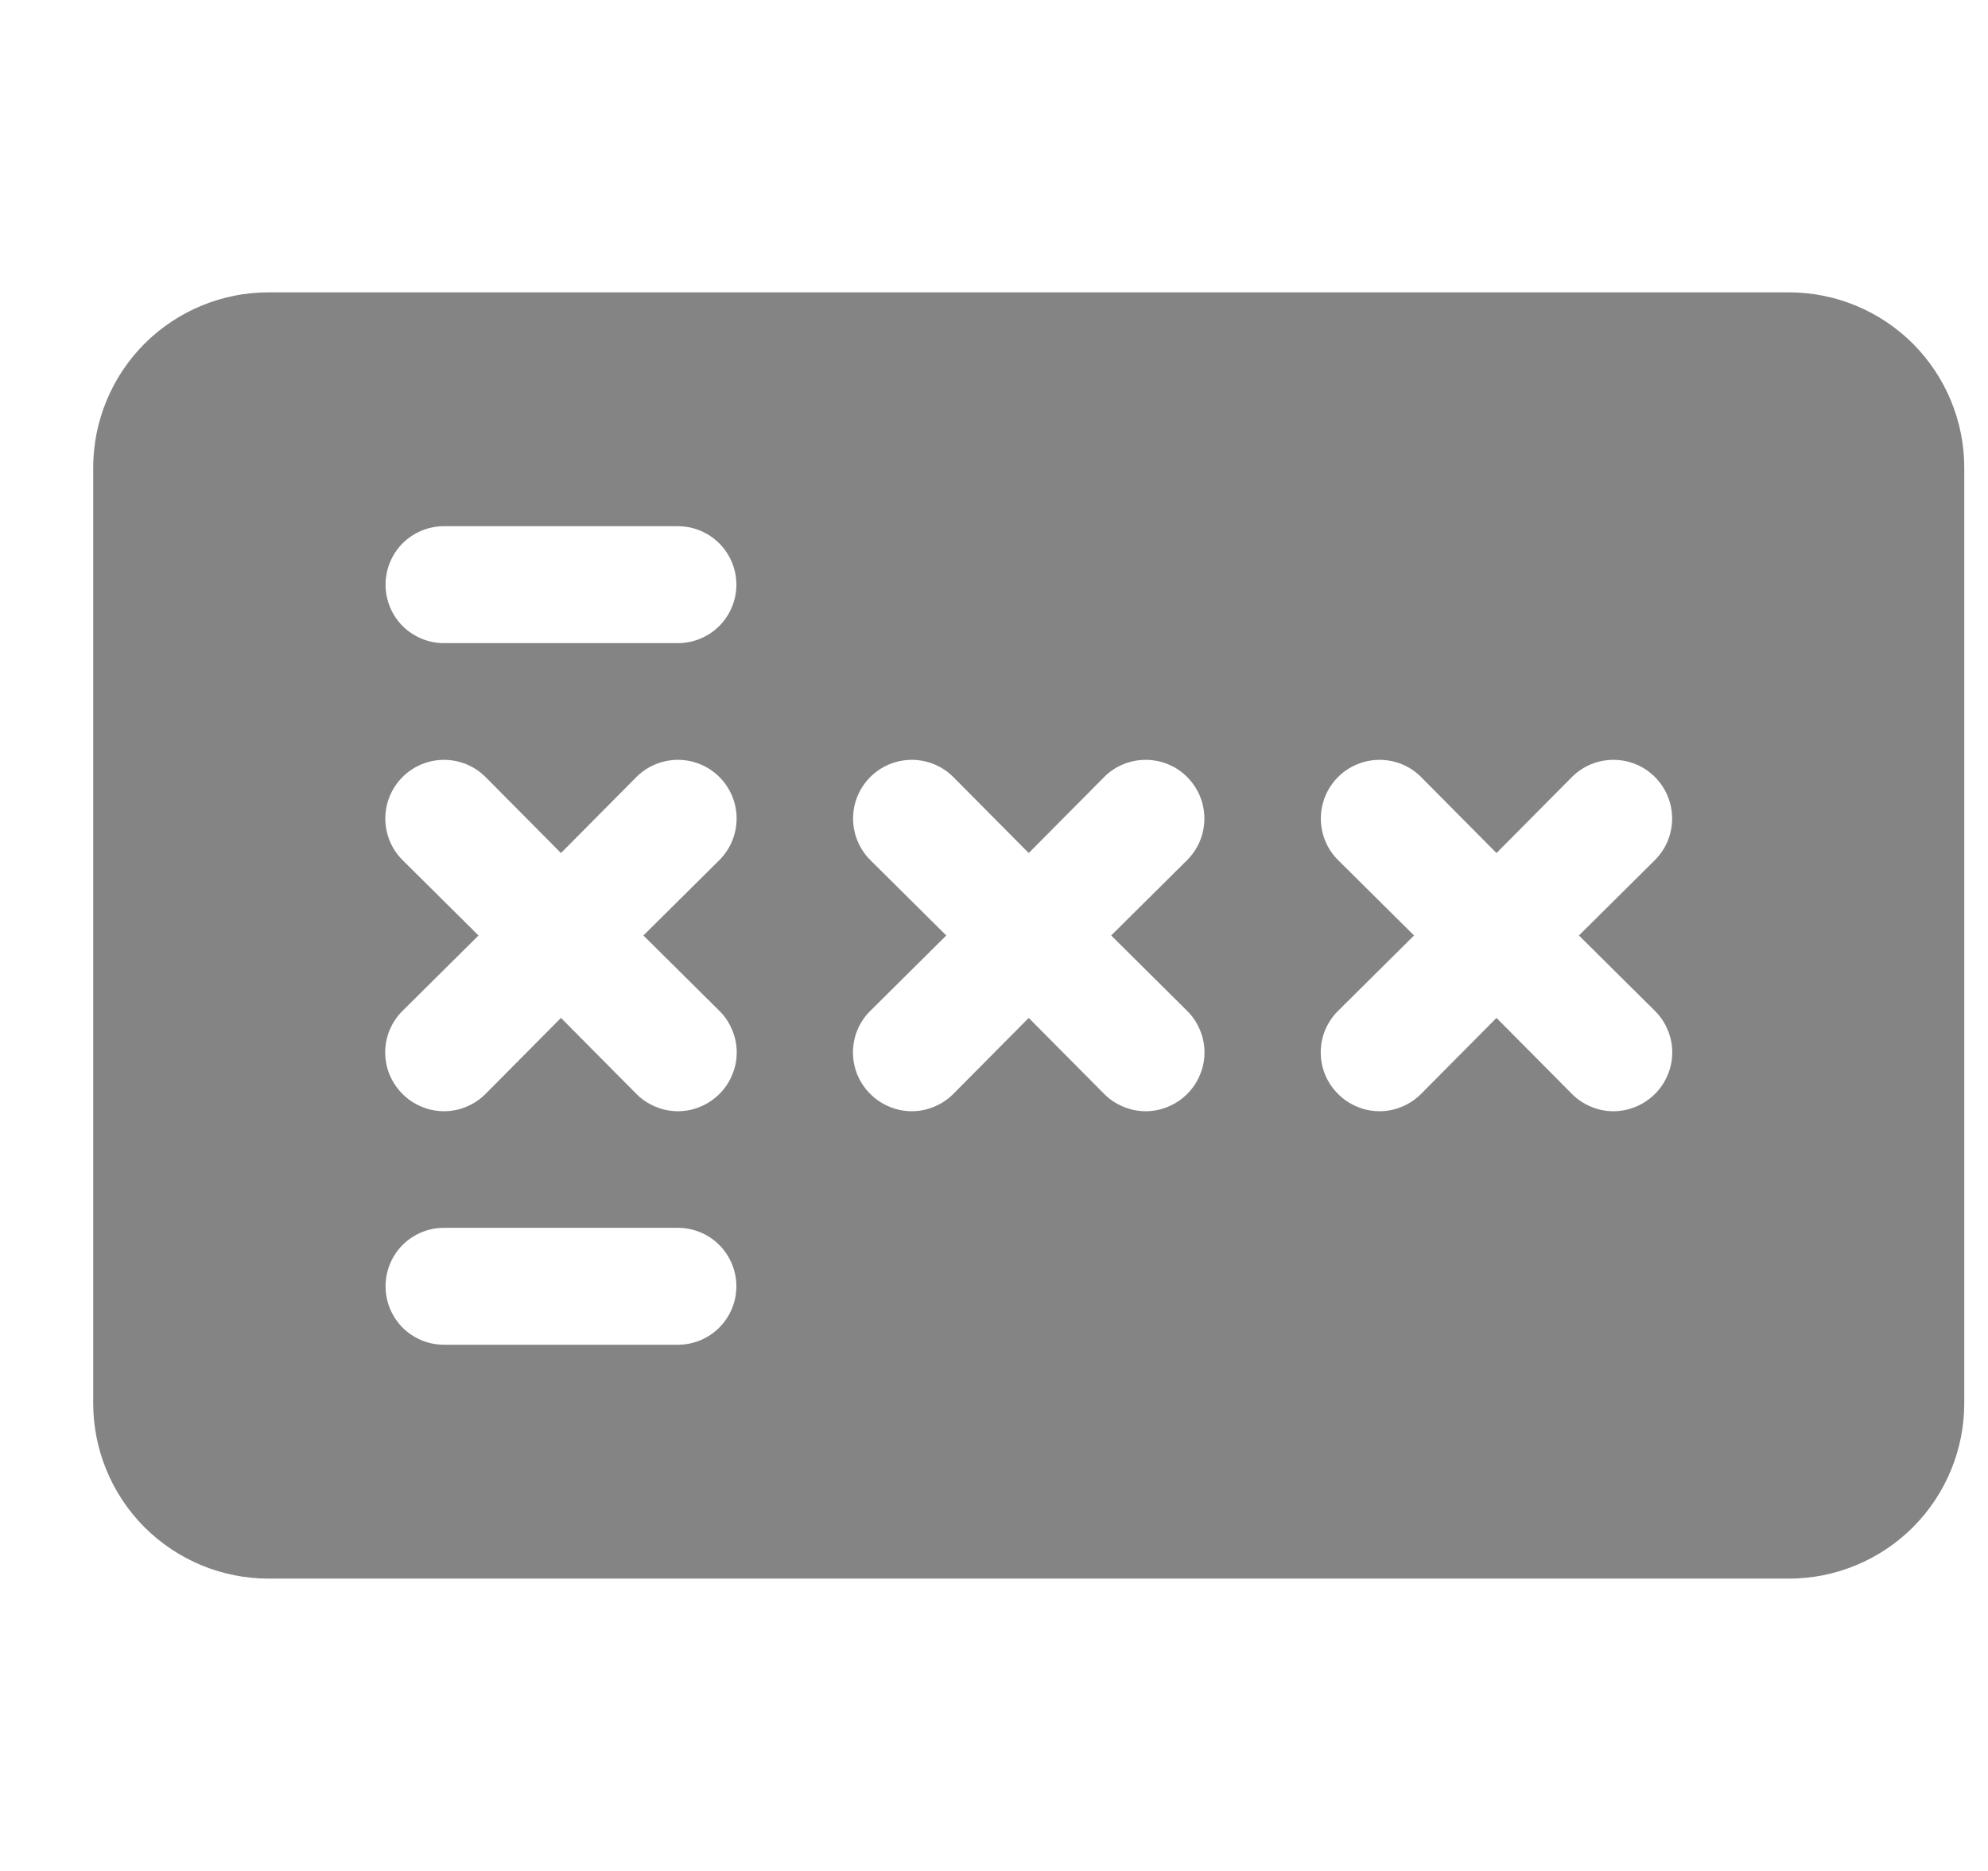
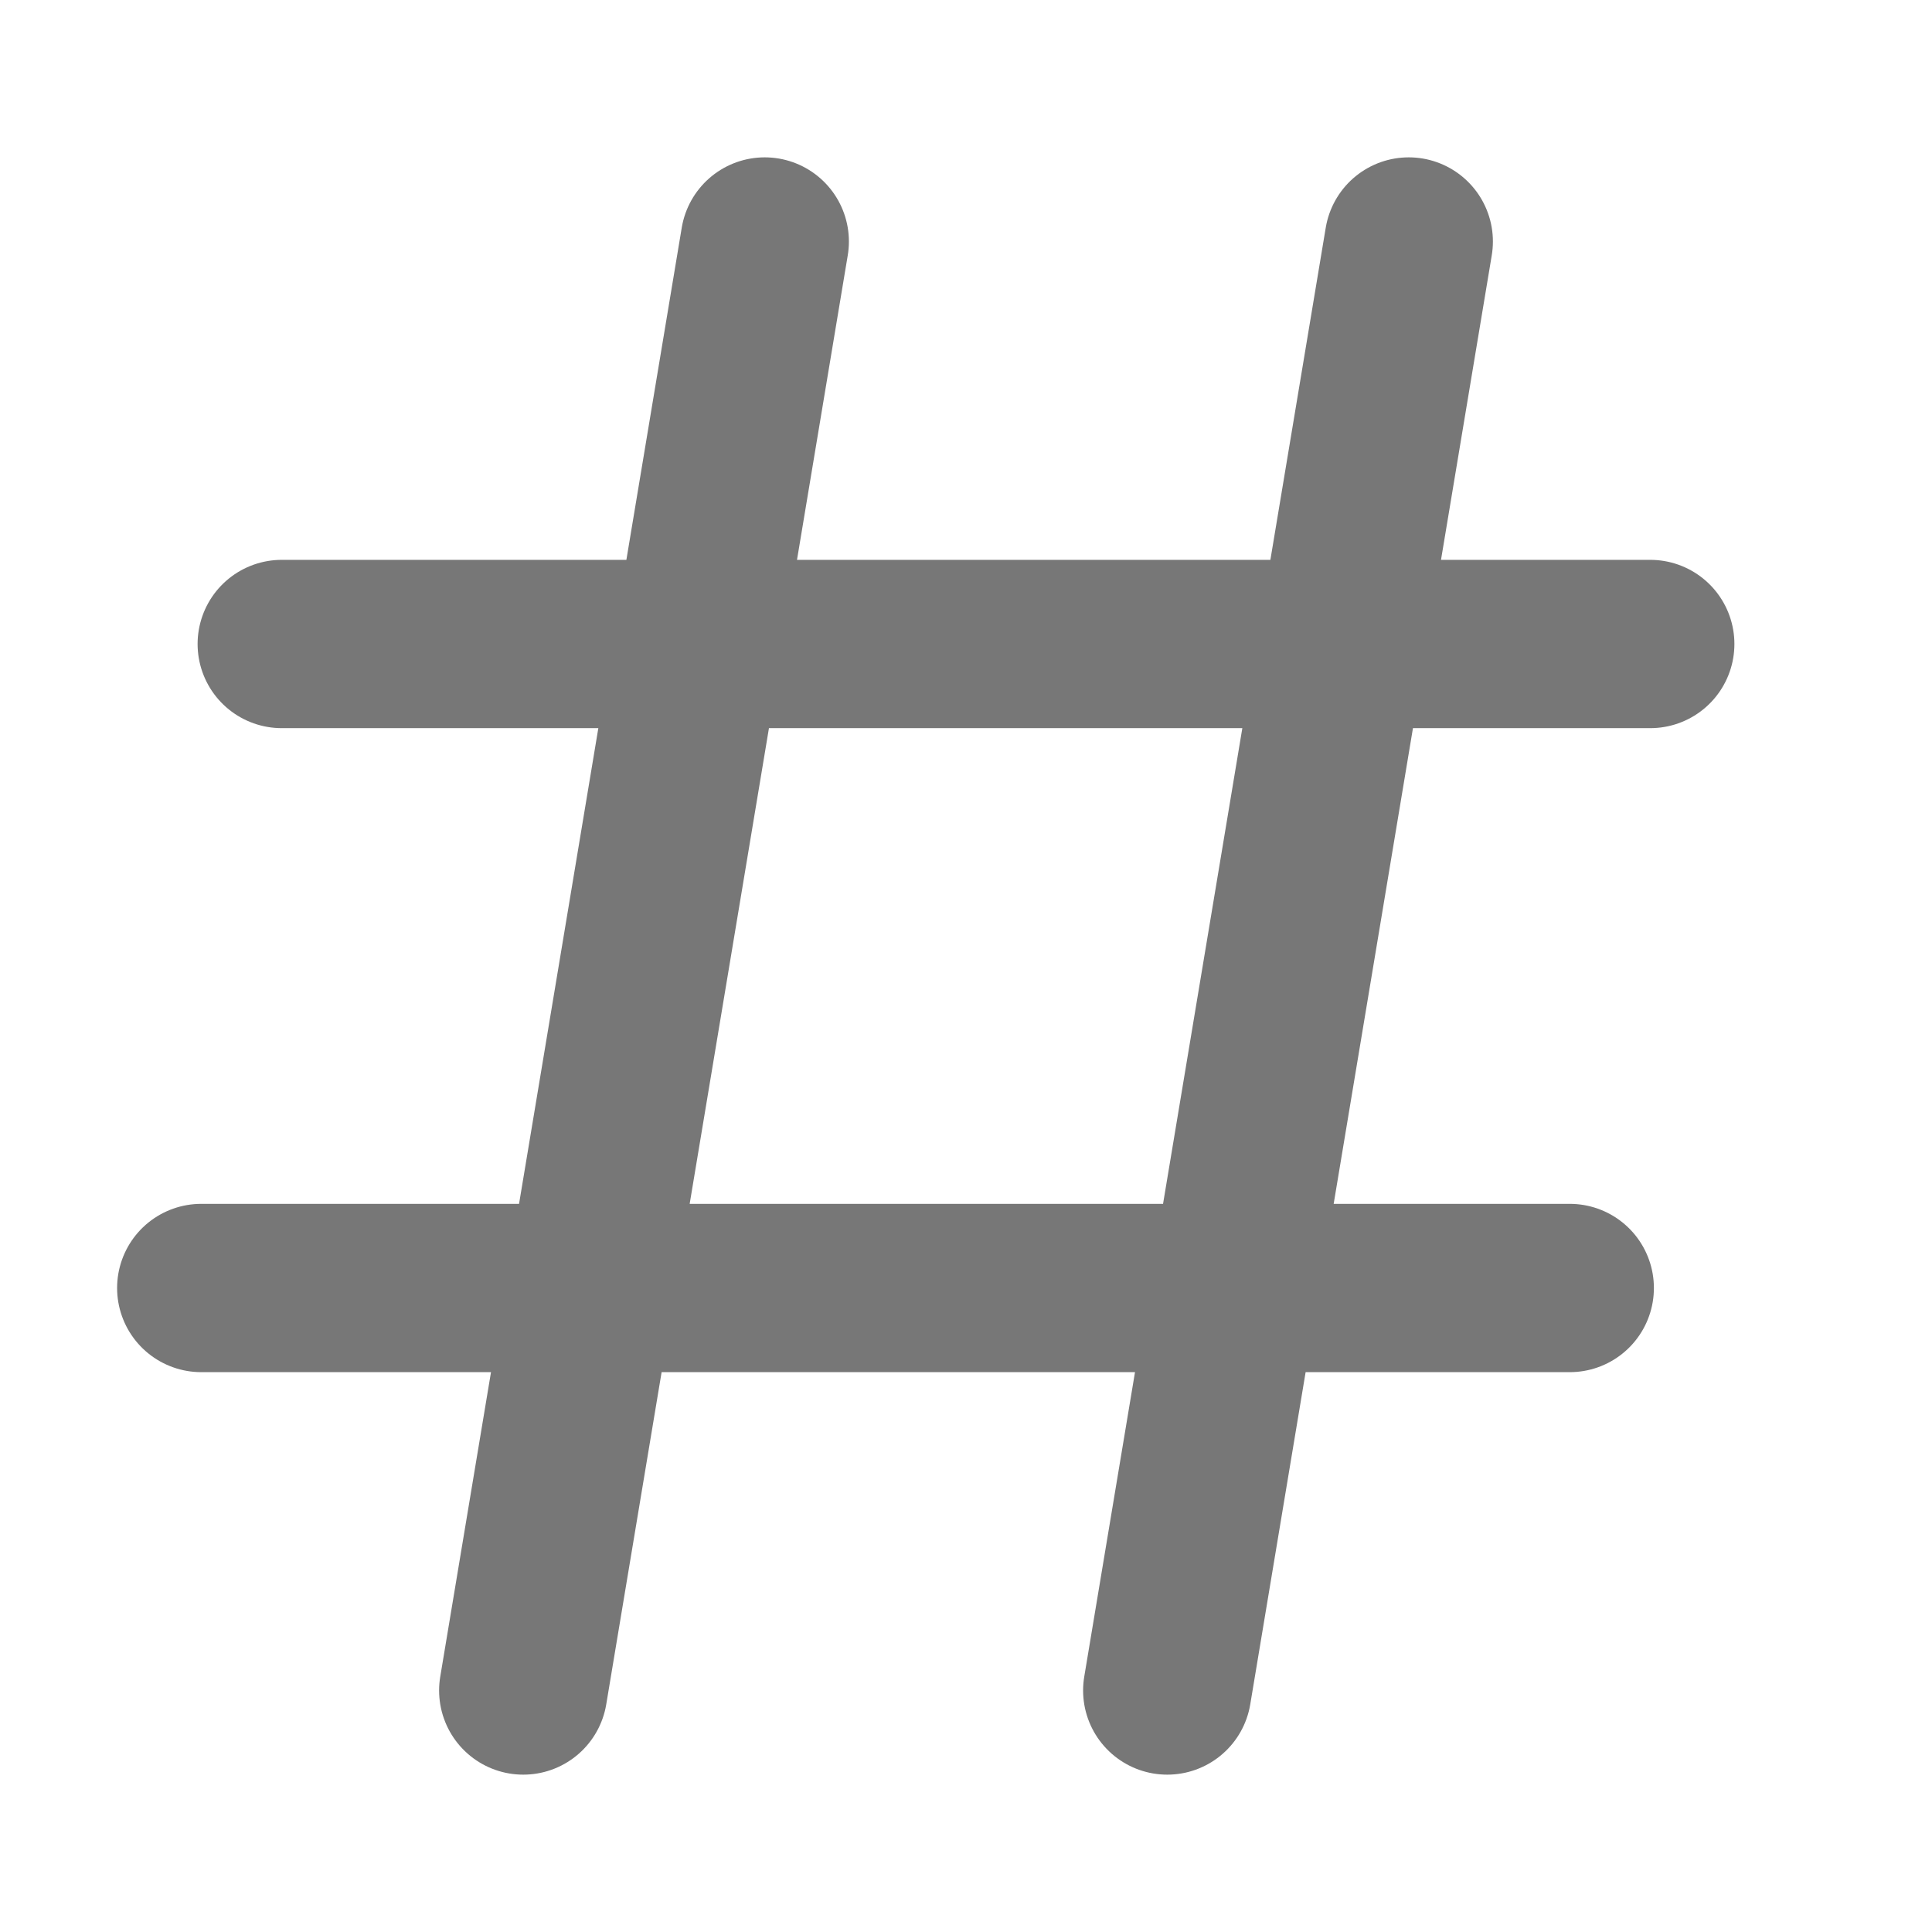
- <svg xmlns="http://www.w3.org/2000/svg" width="17" height="16" viewBox="0 0 17 16" fill="none">
-   <g id="My Payment Address">
-     <g id="redeem">
-       <path id="Vector" d="M15.297 2.5H2.297C1.899 2.5 1.518 2.658 1.236 2.939C0.955 3.221 0.797 3.602 0.797 4L0.797 12C0.797 12.398 0.955 12.779 1.236 13.061C1.518 13.342 1.899 13.5 2.297 13.5H15.297C15.695 13.5 16.076 13.342 16.358 13.061C16.639 12.779 16.797 12.398 16.797 12V4C16.797 3.602 16.639 3.221 16.358 2.939C16.076 2.658 15.695 2.5 15.297 2.5ZM5.797 11.5H3.797C3.664 11.5 3.537 11.447 3.443 11.354C3.35 11.26 3.297 11.133 3.297 11C3.297 10.867 3.35 10.74 3.443 10.646C3.537 10.553 3.664 10.5 3.797 10.5H5.797C5.929 10.5 6.057 10.553 6.15 10.646C6.244 10.74 6.297 10.867 6.297 11C6.297 11.133 6.244 11.26 6.15 11.354C6.057 11.447 5.929 11.5 5.797 11.5ZM6.152 8.645C6.199 8.691 6.236 8.747 6.261 8.808C6.287 8.869 6.3 8.934 6.3 9C6.3 9.066 6.287 9.131 6.261 9.192C6.236 9.253 6.199 9.309 6.152 9.355C6.105 9.402 6.05 9.439 5.989 9.464C5.928 9.49 5.863 9.503 5.797 9.503C5.731 9.503 5.666 9.49 5.605 9.464C5.544 9.439 5.488 9.402 5.442 9.355L4.797 8.705L4.152 9.355C4.105 9.402 4.05 9.439 3.989 9.464C3.928 9.49 3.863 9.503 3.797 9.503C3.731 9.503 3.666 9.49 3.605 9.464C3.544 9.439 3.488 9.402 3.442 9.355C3.395 9.309 3.358 9.253 3.332 9.192C3.307 9.131 3.294 9.066 3.294 9C3.294 8.934 3.307 8.869 3.332 8.808C3.358 8.747 3.395 8.691 3.442 8.645L4.092 8L3.442 7.355C3.395 7.308 3.358 7.253 3.333 7.192C3.308 7.131 3.295 7.066 3.295 7C3.295 6.867 3.348 6.739 3.442 6.645C3.536 6.551 3.664 6.498 3.797 6.498C3.93 6.498 4.058 6.551 4.152 6.645L4.797 7.295L5.442 6.645C5.536 6.551 5.664 6.498 5.797 6.498C5.93 6.498 6.058 6.551 6.152 6.645C6.246 6.739 6.299 6.867 6.299 7C6.299 7.133 6.246 7.261 6.152 7.355L5.502 8L6.152 8.645ZM5.797 5.5H3.797C3.664 5.5 3.537 5.447 3.443 5.354C3.35 5.26 3.297 5.133 3.297 5C3.297 4.867 3.35 4.74 3.443 4.646C3.537 4.553 3.664 4.5 3.797 4.5H5.797C5.929 4.5 6.057 4.553 6.15 4.646C6.244 4.74 6.297 4.867 6.297 5C6.297 5.133 6.244 5.26 6.15 5.354C6.057 5.447 5.929 5.5 5.797 5.5ZM10.152 8.645C10.199 8.691 10.236 8.747 10.261 8.808C10.287 8.869 10.3 8.934 10.3 9C10.3 9.066 10.287 9.131 10.261 9.192C10.236 9.253 10.199 9.309 10.152 9.355C10.105 9.402 10.05 9.439 9.989 9.464C9.928 9.49 9.863 9.503 9.797 9.503C9.731 9.503 9.666 9.49 9.605 9.464C9.544 9.439 9.488 9.402 9.442 9.355L8.797 8.705L8.152 9.355C8.105 9.402 8.05 9.439 7.989 9.464C7.928 9.49 7.863 9.503 7.797 9.503C7.731 9.503 7.666 9.49 7.605 9.464C7.544 9.439 7.488 9.402 7.442 9.355C7.395 9.309 7.358 9.253 7.332 9.192C7.307 9.131 7.294 9.066 7.294 9C7.294 8.934 7.307 8.869 7.332 8.808C7.358 8.747 7.395 8.691 7.442 8.645L8.092 8L7.442 7.355C7.348 7.261 7.295 7.133 7.295 7C7.295 6.867 7.348 6.739 7.442 6.645C7.536 6.551 7.664 6.498 7.797 6.498C7.93 6.498 8.058 6.551 8.152 6.645L8.797 7.295L9.442 6.645C9.488 6.598 9.544 6.561 9.605 6.536C9.666 6.511 9.731 6.498 9.797 6.498C9.863 6.498 9.928 6.511 9.989 6.536C10.05 6.561 10.105 6.598 10.152 6.645C10.198 6.692 10.236 6.747 10.261 6.808C10.286 6.869 10.299 6.934 10.299 7C10.299 7.066 10.286 7.131 10.261 7.192C10.236 7.253 10.198 7.308 10.152 7.355L9.502 8L10.152 8.645ZM14.152 8.645C14.199 8.691 14.236 8.747 14.261 8.808C14.287 8.869 14.3 8.934 14.3 9C14.3 9.066 14.287 9.131 14.261 9.192C14.236 9.253 14.199 9.309 14.152 9.355C14.105 9.402 14.05 9.439 13.989 9.464C13.928 9.49 13.863 9.503 13.797 9.503C13.731 9.503 13.665 9.49 13.605 9.464C13.544 9.439 13.488 9.402 13.442 9.355L12.797 8.705L12.152 9.355C12.105 9.402 12.05 9.439 11.989 9.464C11.928 9.49 11.863 9.503 11.797 9.503C11.731 9.503 11.665 9.49 11.605 9.464C11.544 9.439 11.488 9.402 11.442 9.355C11.395 9.309 11.358 9.253 11.332 9.192C11.307 9.131 11.294 9.066 11.294 9C11.294 8.934 11.307 8.869 11.332 8.808C11.358 8.747 11.395 8.691 11.442 8.645L12.092 8L11.442 7.355C11.395 7.308 11.358 7.253 11.333 7.192C11.308 7.131 11.295 7.066 11.295 7C11.295 6.867 11.348 6.739 11.442 6.645C11.536 6.551 11.664 6.498 11.797 6.498C11.863 6.498 11.928 6.511 11.989 6.536C12.05 6.561 12.105 6.598 12.152 6.645L12.797 7.295L13.442 6.645C13.489 6.598 13.544 6.561 13.605 6.536C13.666 6.511 13.731 6.498 13.797 6.498C13.863 6.498 13.928 6.511 13.989 6.536C14.05 6.561 14.105 6.598 14.152 6.645C14.198 6.692 14.236 6.747 14.261 6.808C14.286 6.869 14.299 6.934 14.299 7C14.299 7.066 14.286 7.131 14.261 7.192C14.236 7.253 14.198 7.308 14.152 7.355L13.502 8L14.152 8.645Z" fill="#848484" />
-     </g>
+ <svg xmlns="http://www.w3.org/2000/svg" width="18" height="18" viewBox="0 0 18 18" fill="none">
+   <g id="hash-02">
+     <path id="Icon" d="M7.125 2.25L4.875 15.75M13.125 2.25L10.875 15.75M15.375 6H2.625M14.625 12H1.875" stroke="#777777" stroke-width="1.568" stroke-linecap="round" stroke-linejoin="round" />
  </g>
</svg>
